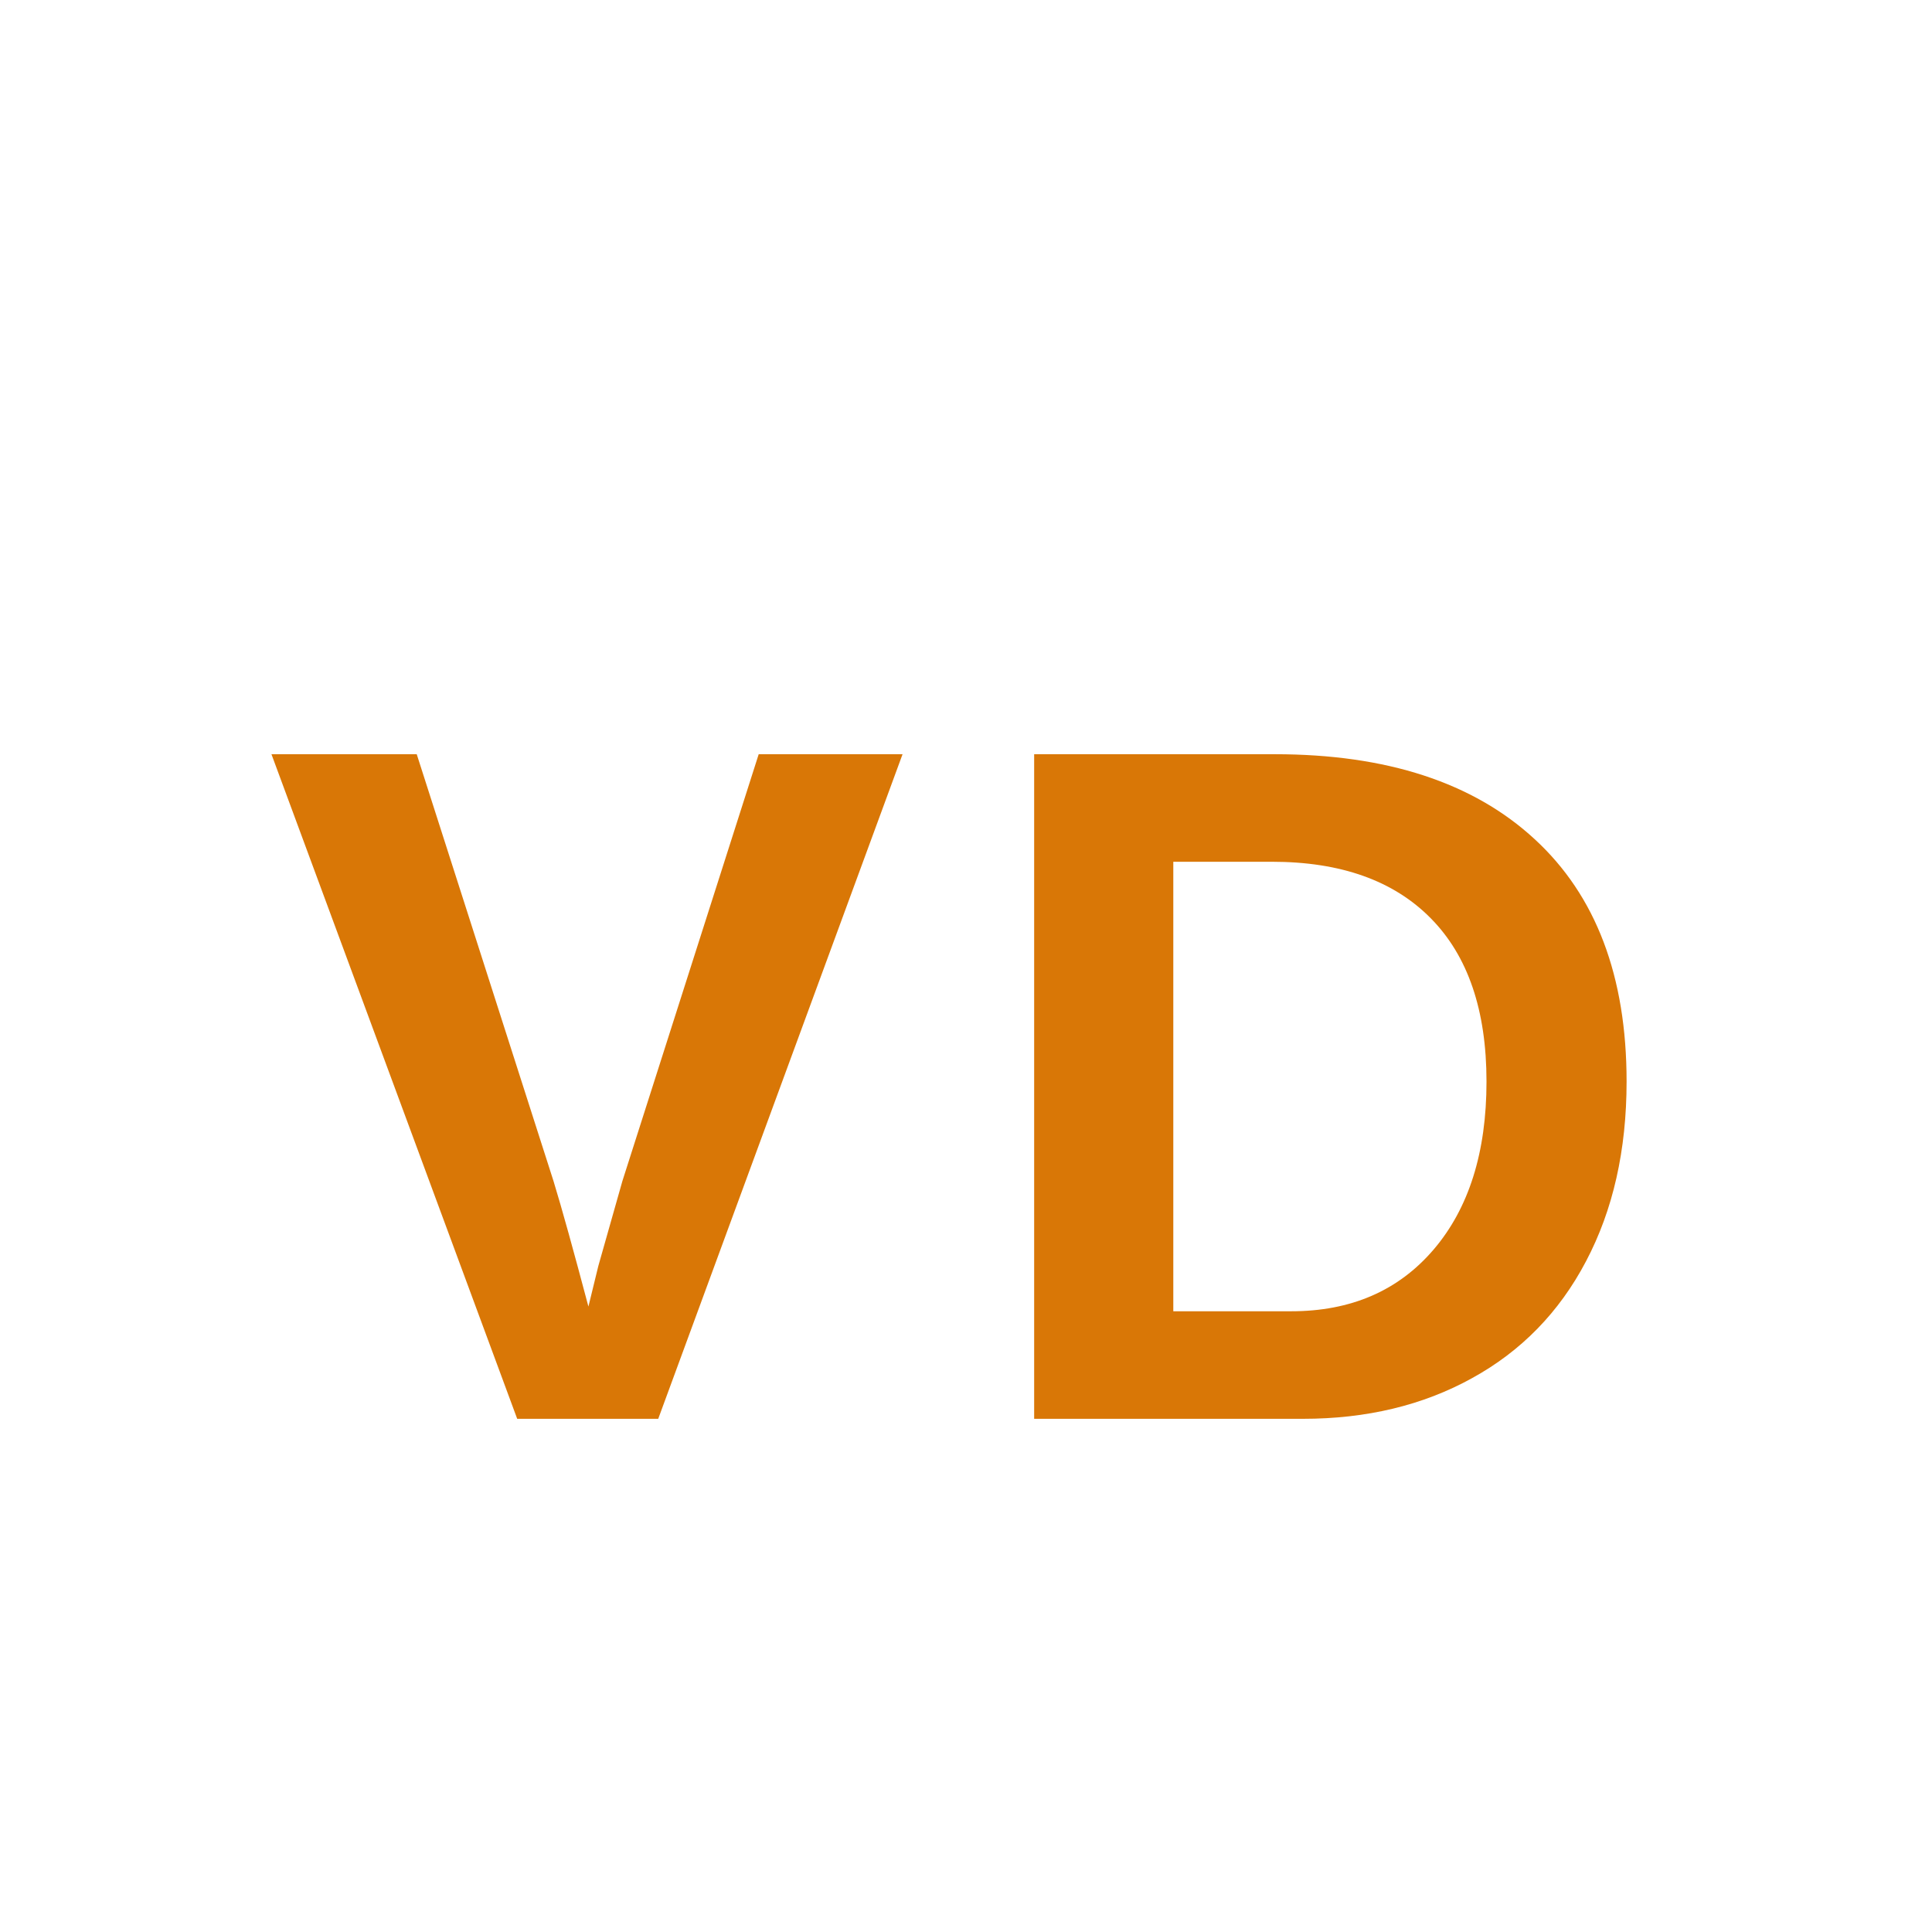
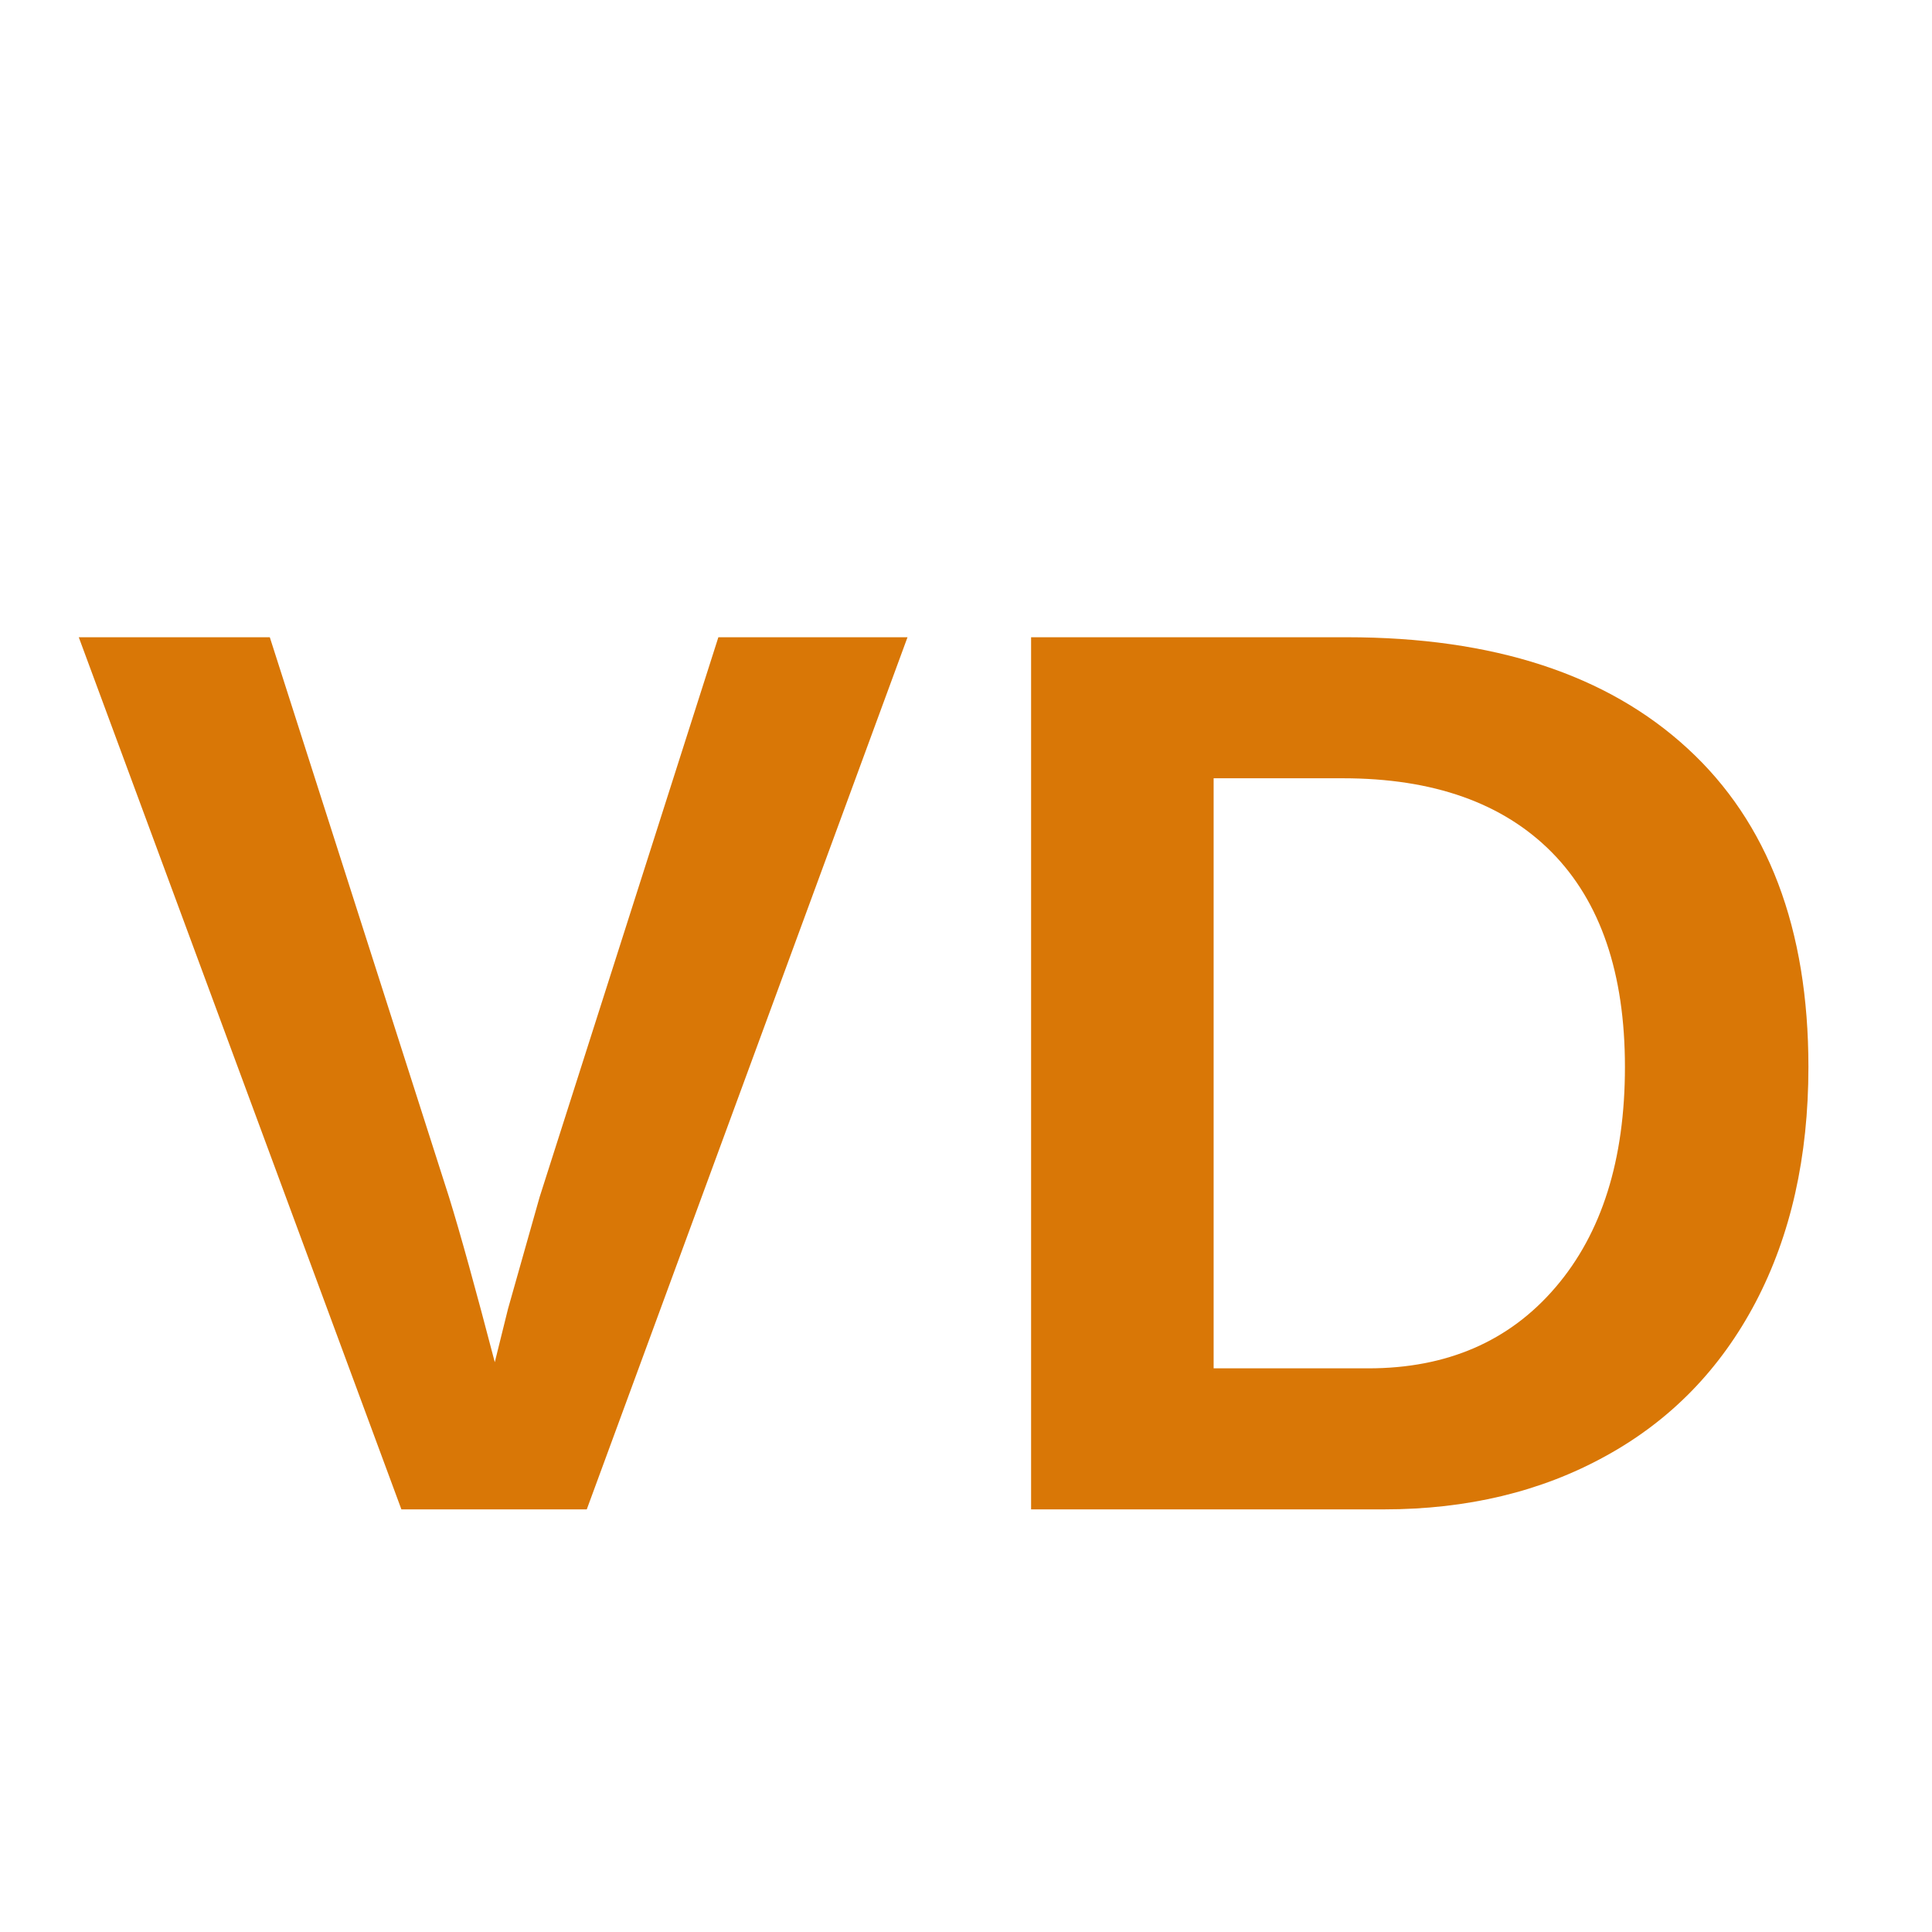
<svg xmlns="http://www.w3.org/2000/svg" viewBox="0 0 64 64">
-   <text x="32" y="47" font-family="'Plus Jakarta Sans', Arial, sans-serif" font-weight="800" font-size="32" fill="#d97706" text-anchor="middle" letter-spacing="2">VD</text>
+   <text x="32" y="50" font-family="'Plus Jakarta Sans', Arial, sans-serif" font-weight="800" font-size="42" fill="#d97706" text-anchor="middle" letter-spacing="1">VD</text>
</svg>
